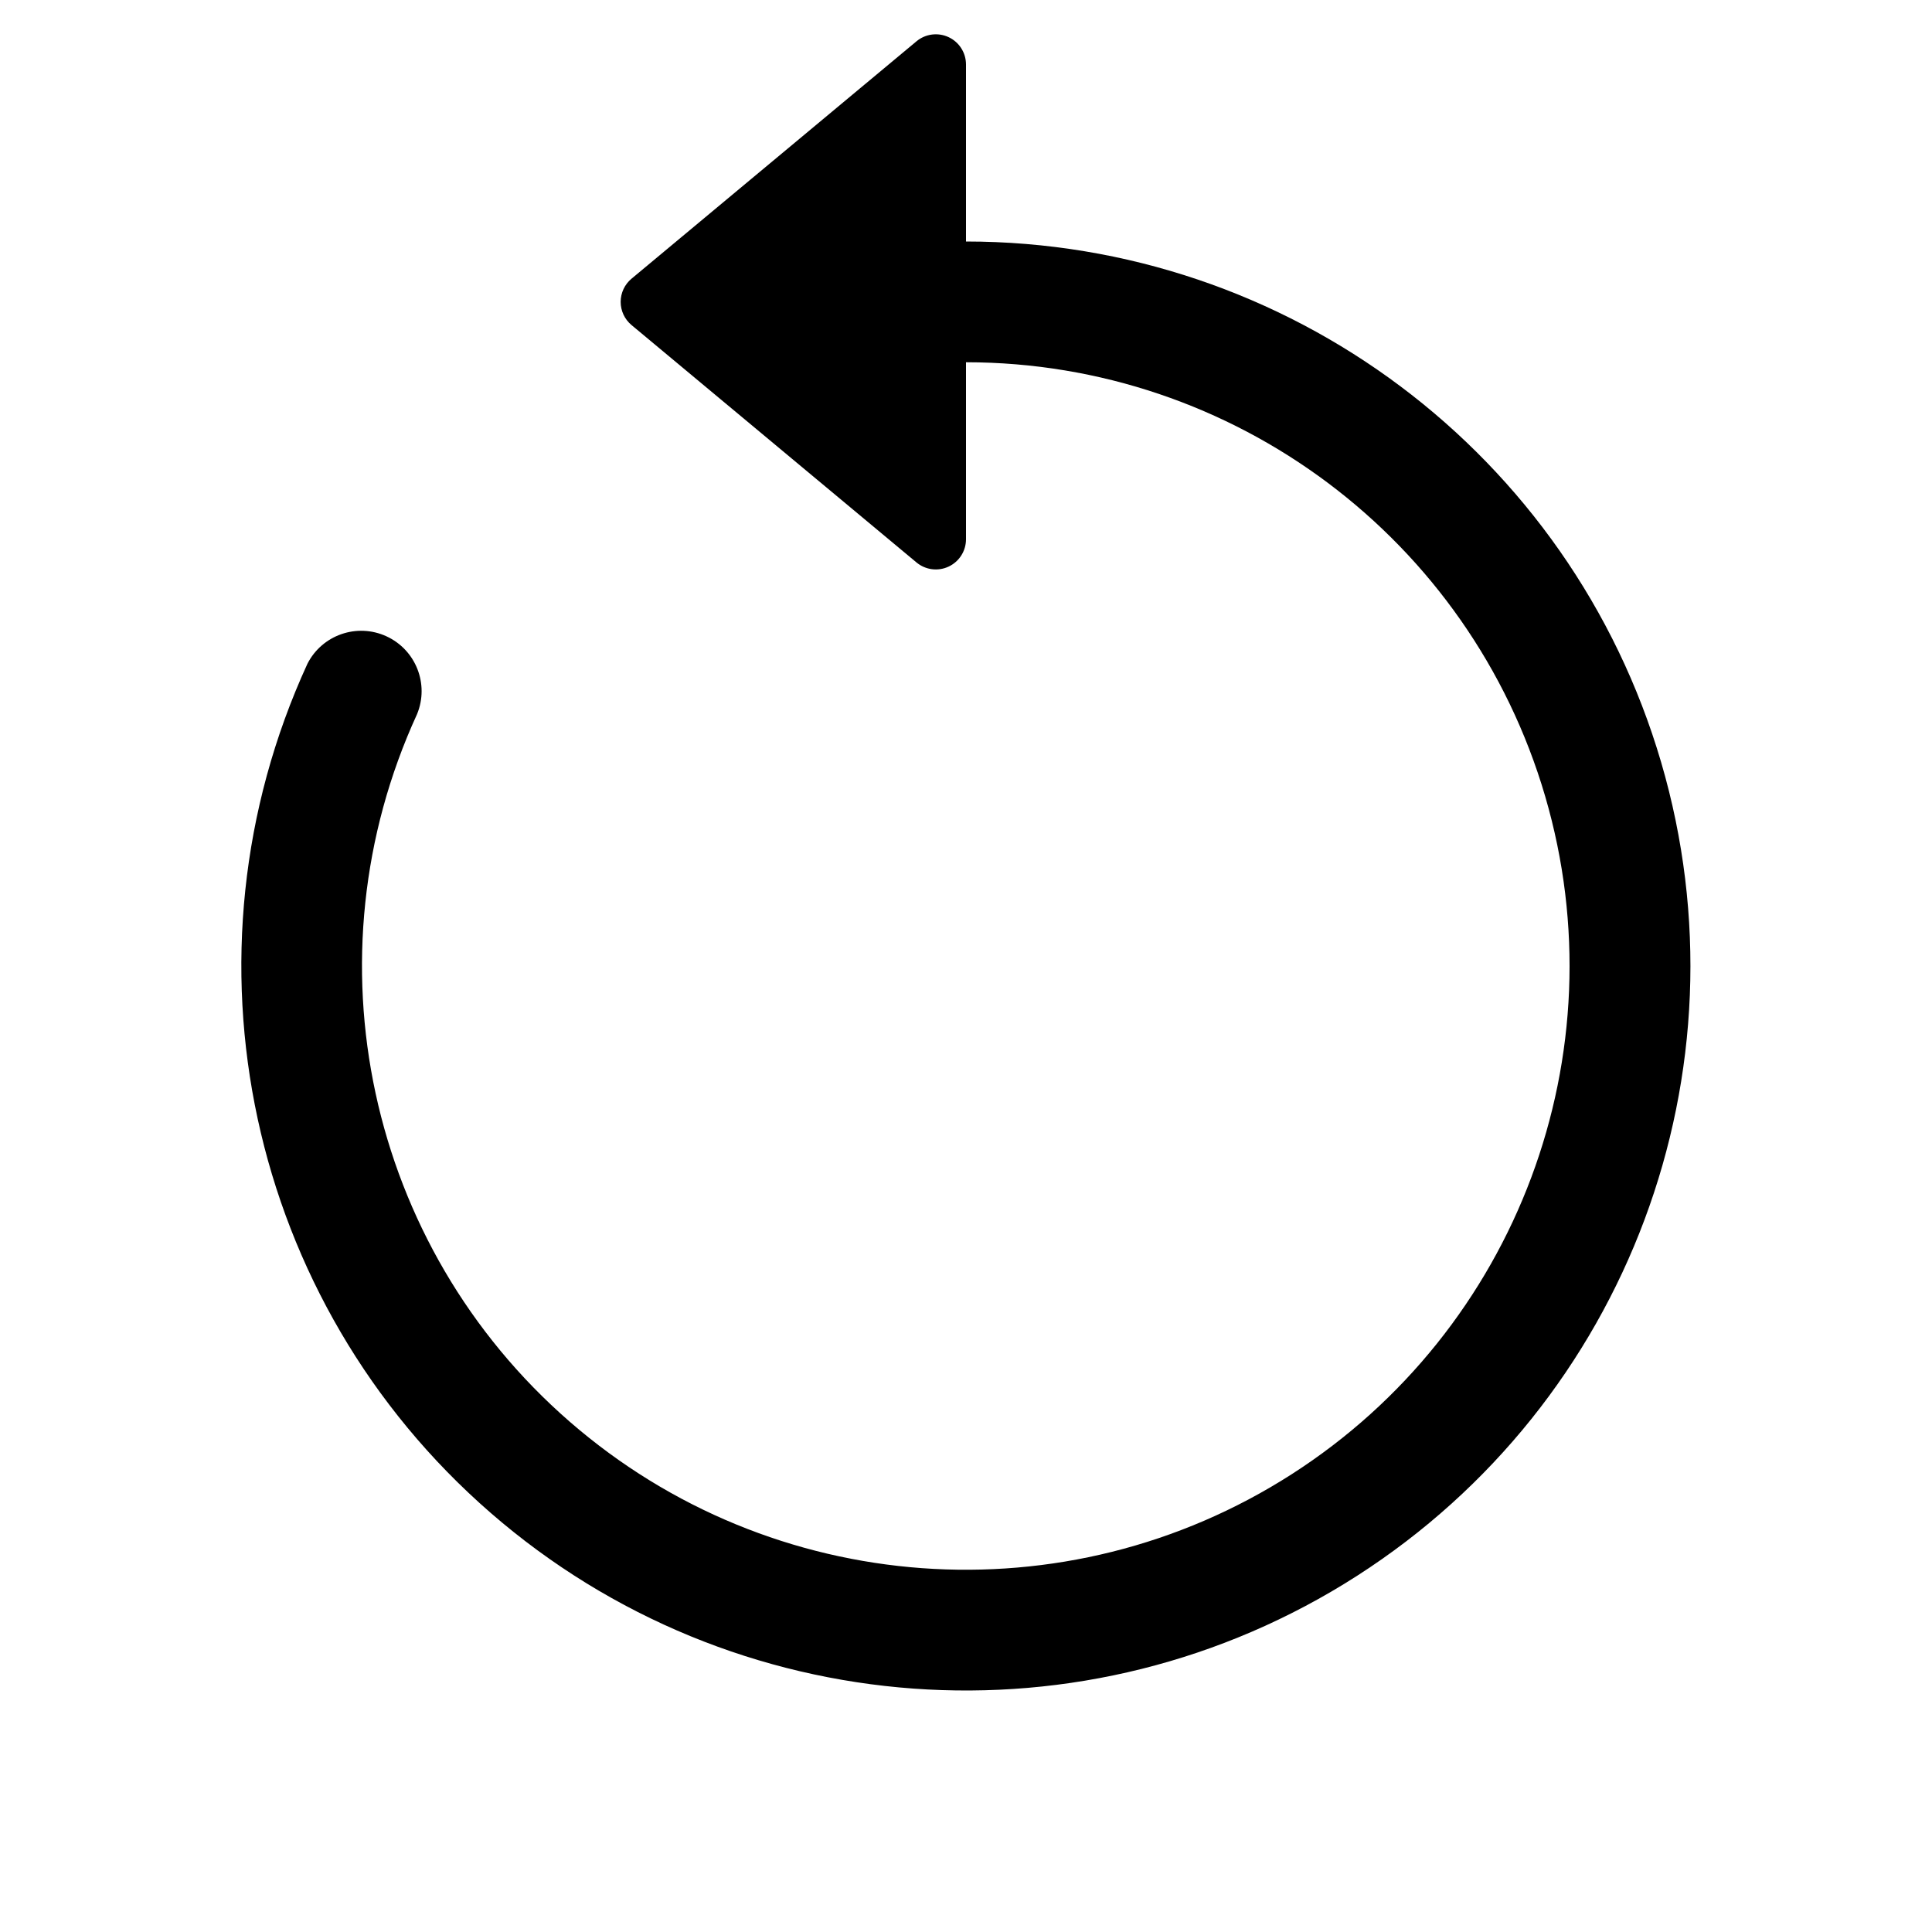
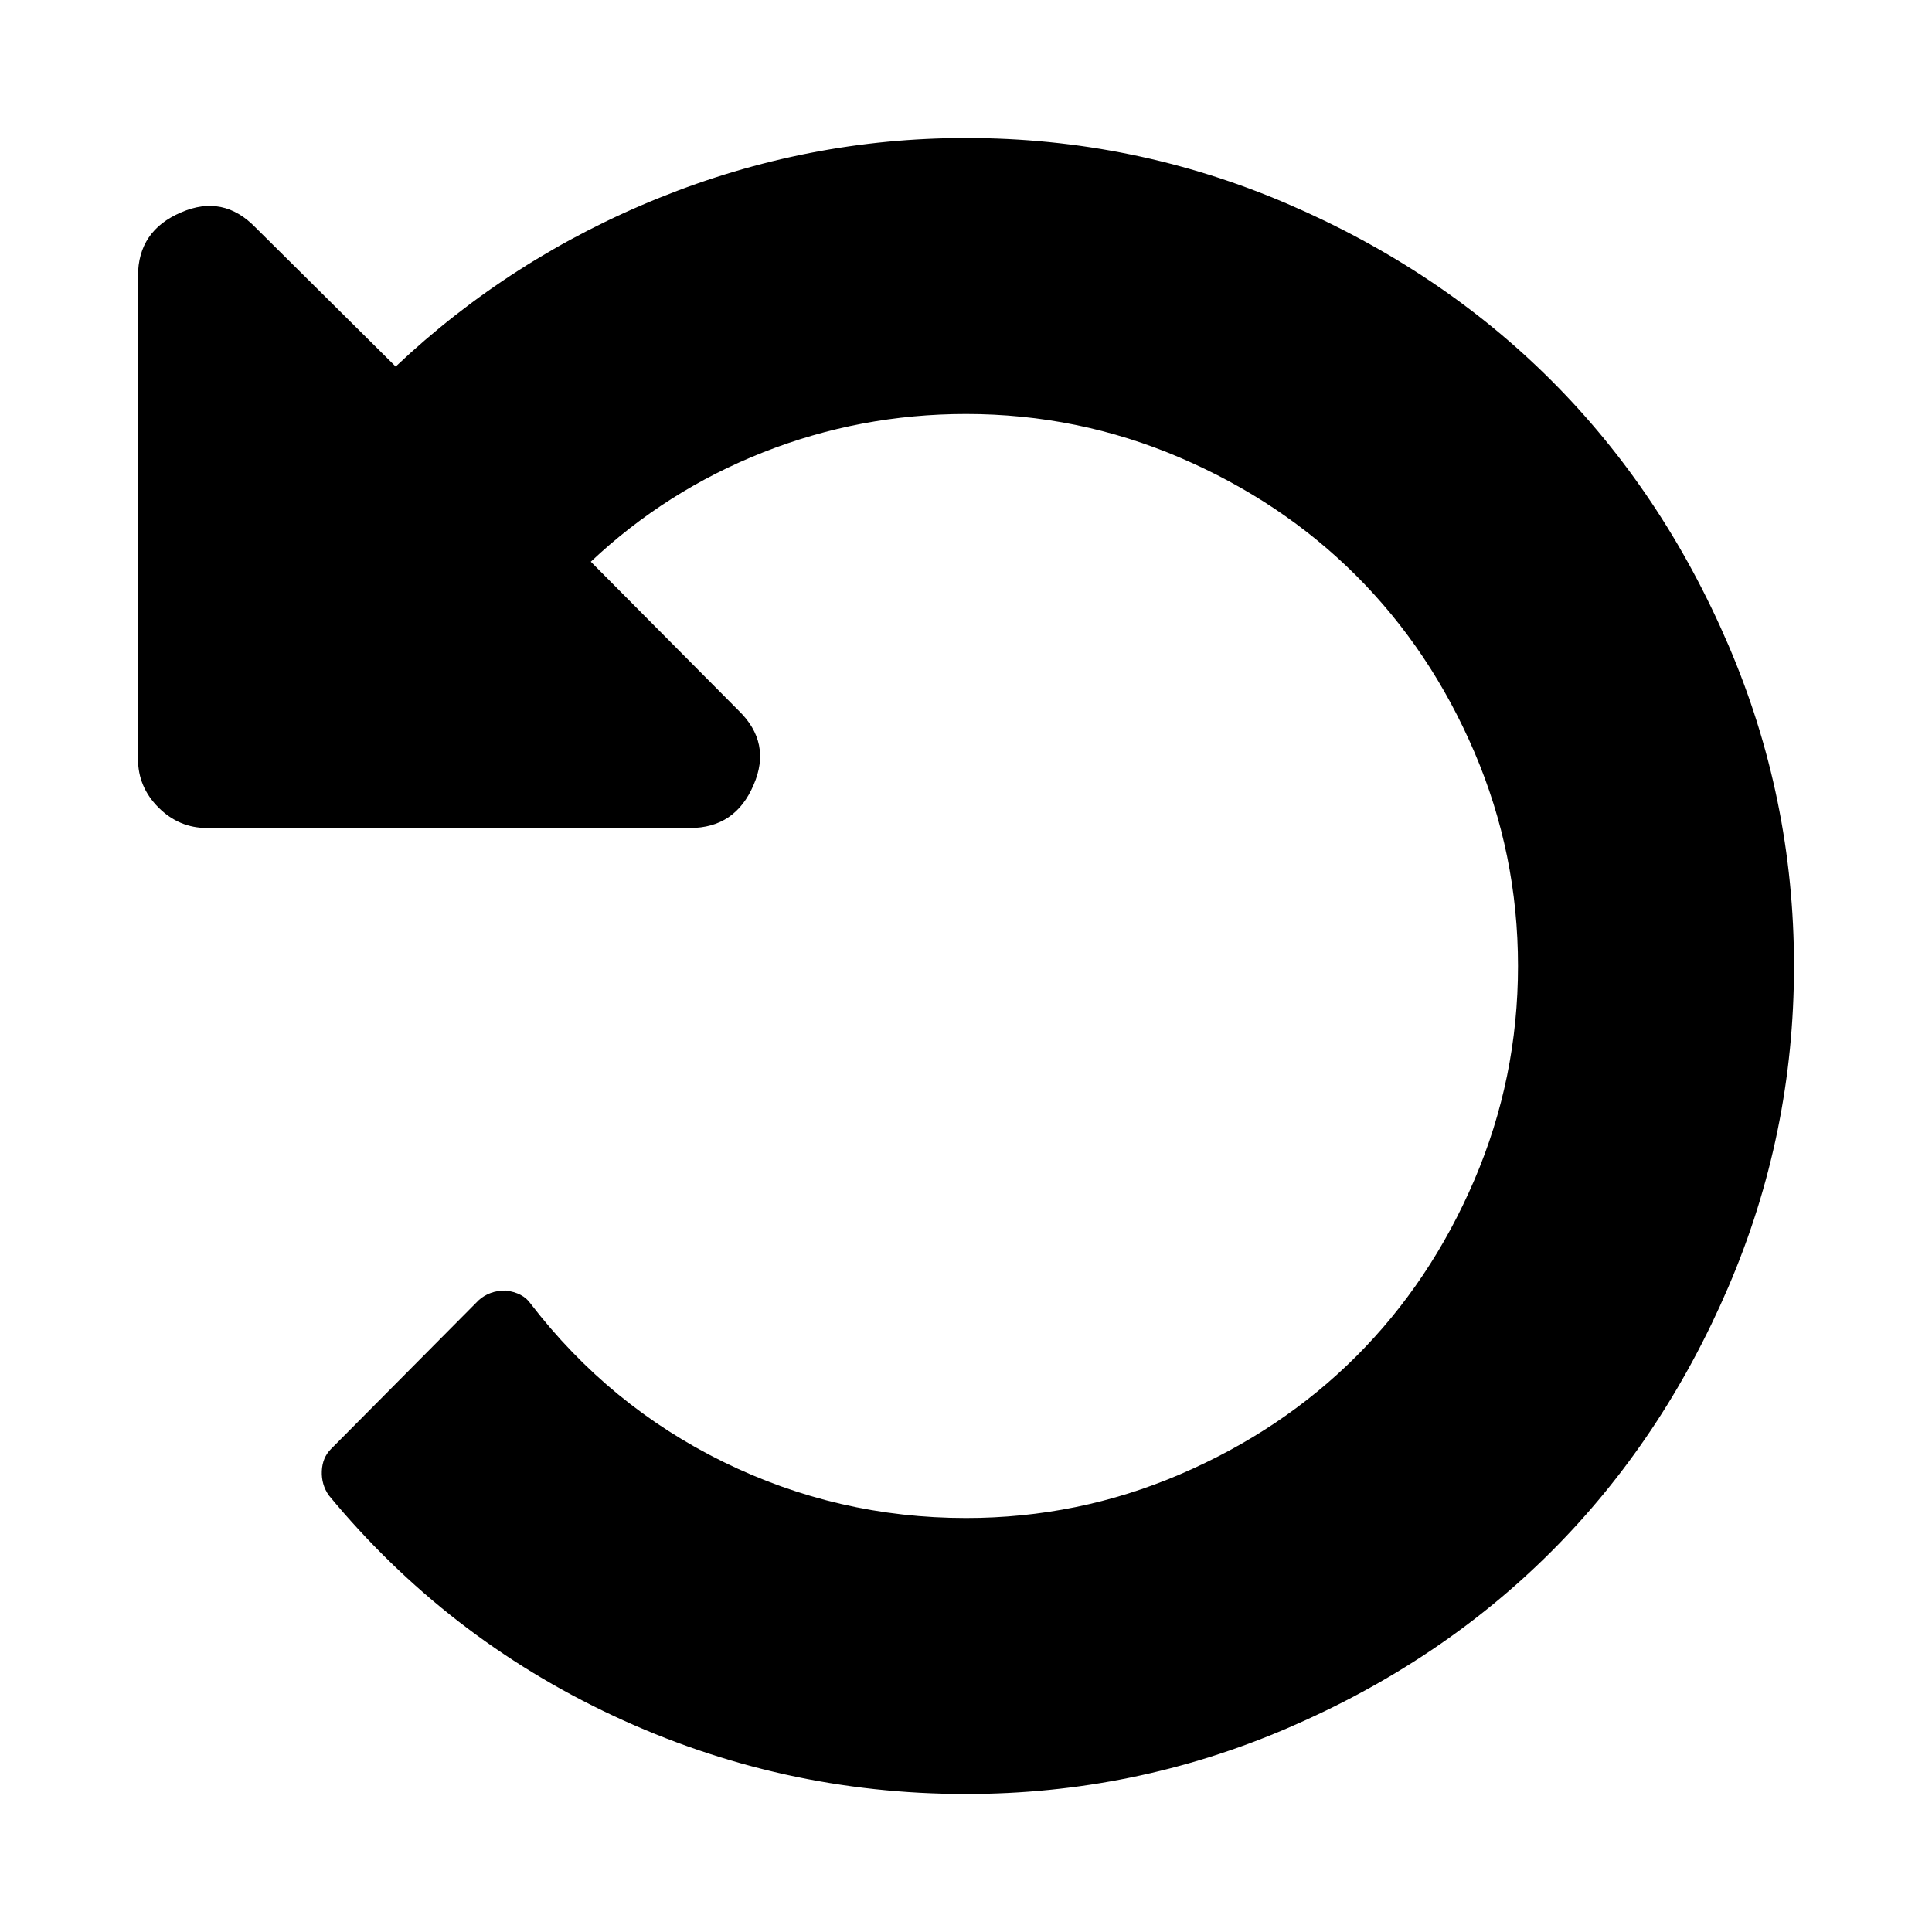
- <svg xmlns="http://www.w3.org/2000/svg" width="16" height="16" fill="currentColor" class="bi bi-arrow-counterclockwise" viewBox="0 0 16 16">
-   <path fill-rule="evenodd" d="M8 3a5 5 0 1 1-4.546 2.914.5.5 0 0 0-.908-.417A6 6 0 1 0 8 2v1z" />
-   <path d="M8 4.466V.534a.25.25 0 0 0-.41-.192L5.23 2.308a.25.25 0 0 0 0 .384l2.36 1.966A.25.25 0 0 0 8 4.466z" />
+ <svg xmlns="http://www.w3.org/2000/svg" width="1792" height="1792" viewBox="0 0 1792 1792">
+   <path d="M1664 896q0 156-61 298t-164 245-245 164-298 61q-172 0-327-72.5t-264-204.5q-7-10-6.5-22.5t8.5-20.5l137-138q10-9 25-9 16 2 23 12 73 95 179 147t225 52q104 0 198.5-40.5t163.5-109.5 109.5-163.5 40.5-198.5-40.5-198.5-109.5-163.5-163.5-109.5-198.5-40.5q-98 0-188 35.5t-160 101.5l137 138q31 30 14 69-17 40-59 40h-448q-26 0-45-19t-19-45v-448q0-42 40-59 39-17 69 14l130 129q107-101 244.5-156.5t284.5-55.5q156 0 298 61t245 164 164 245 61 298z" />
</svg>
